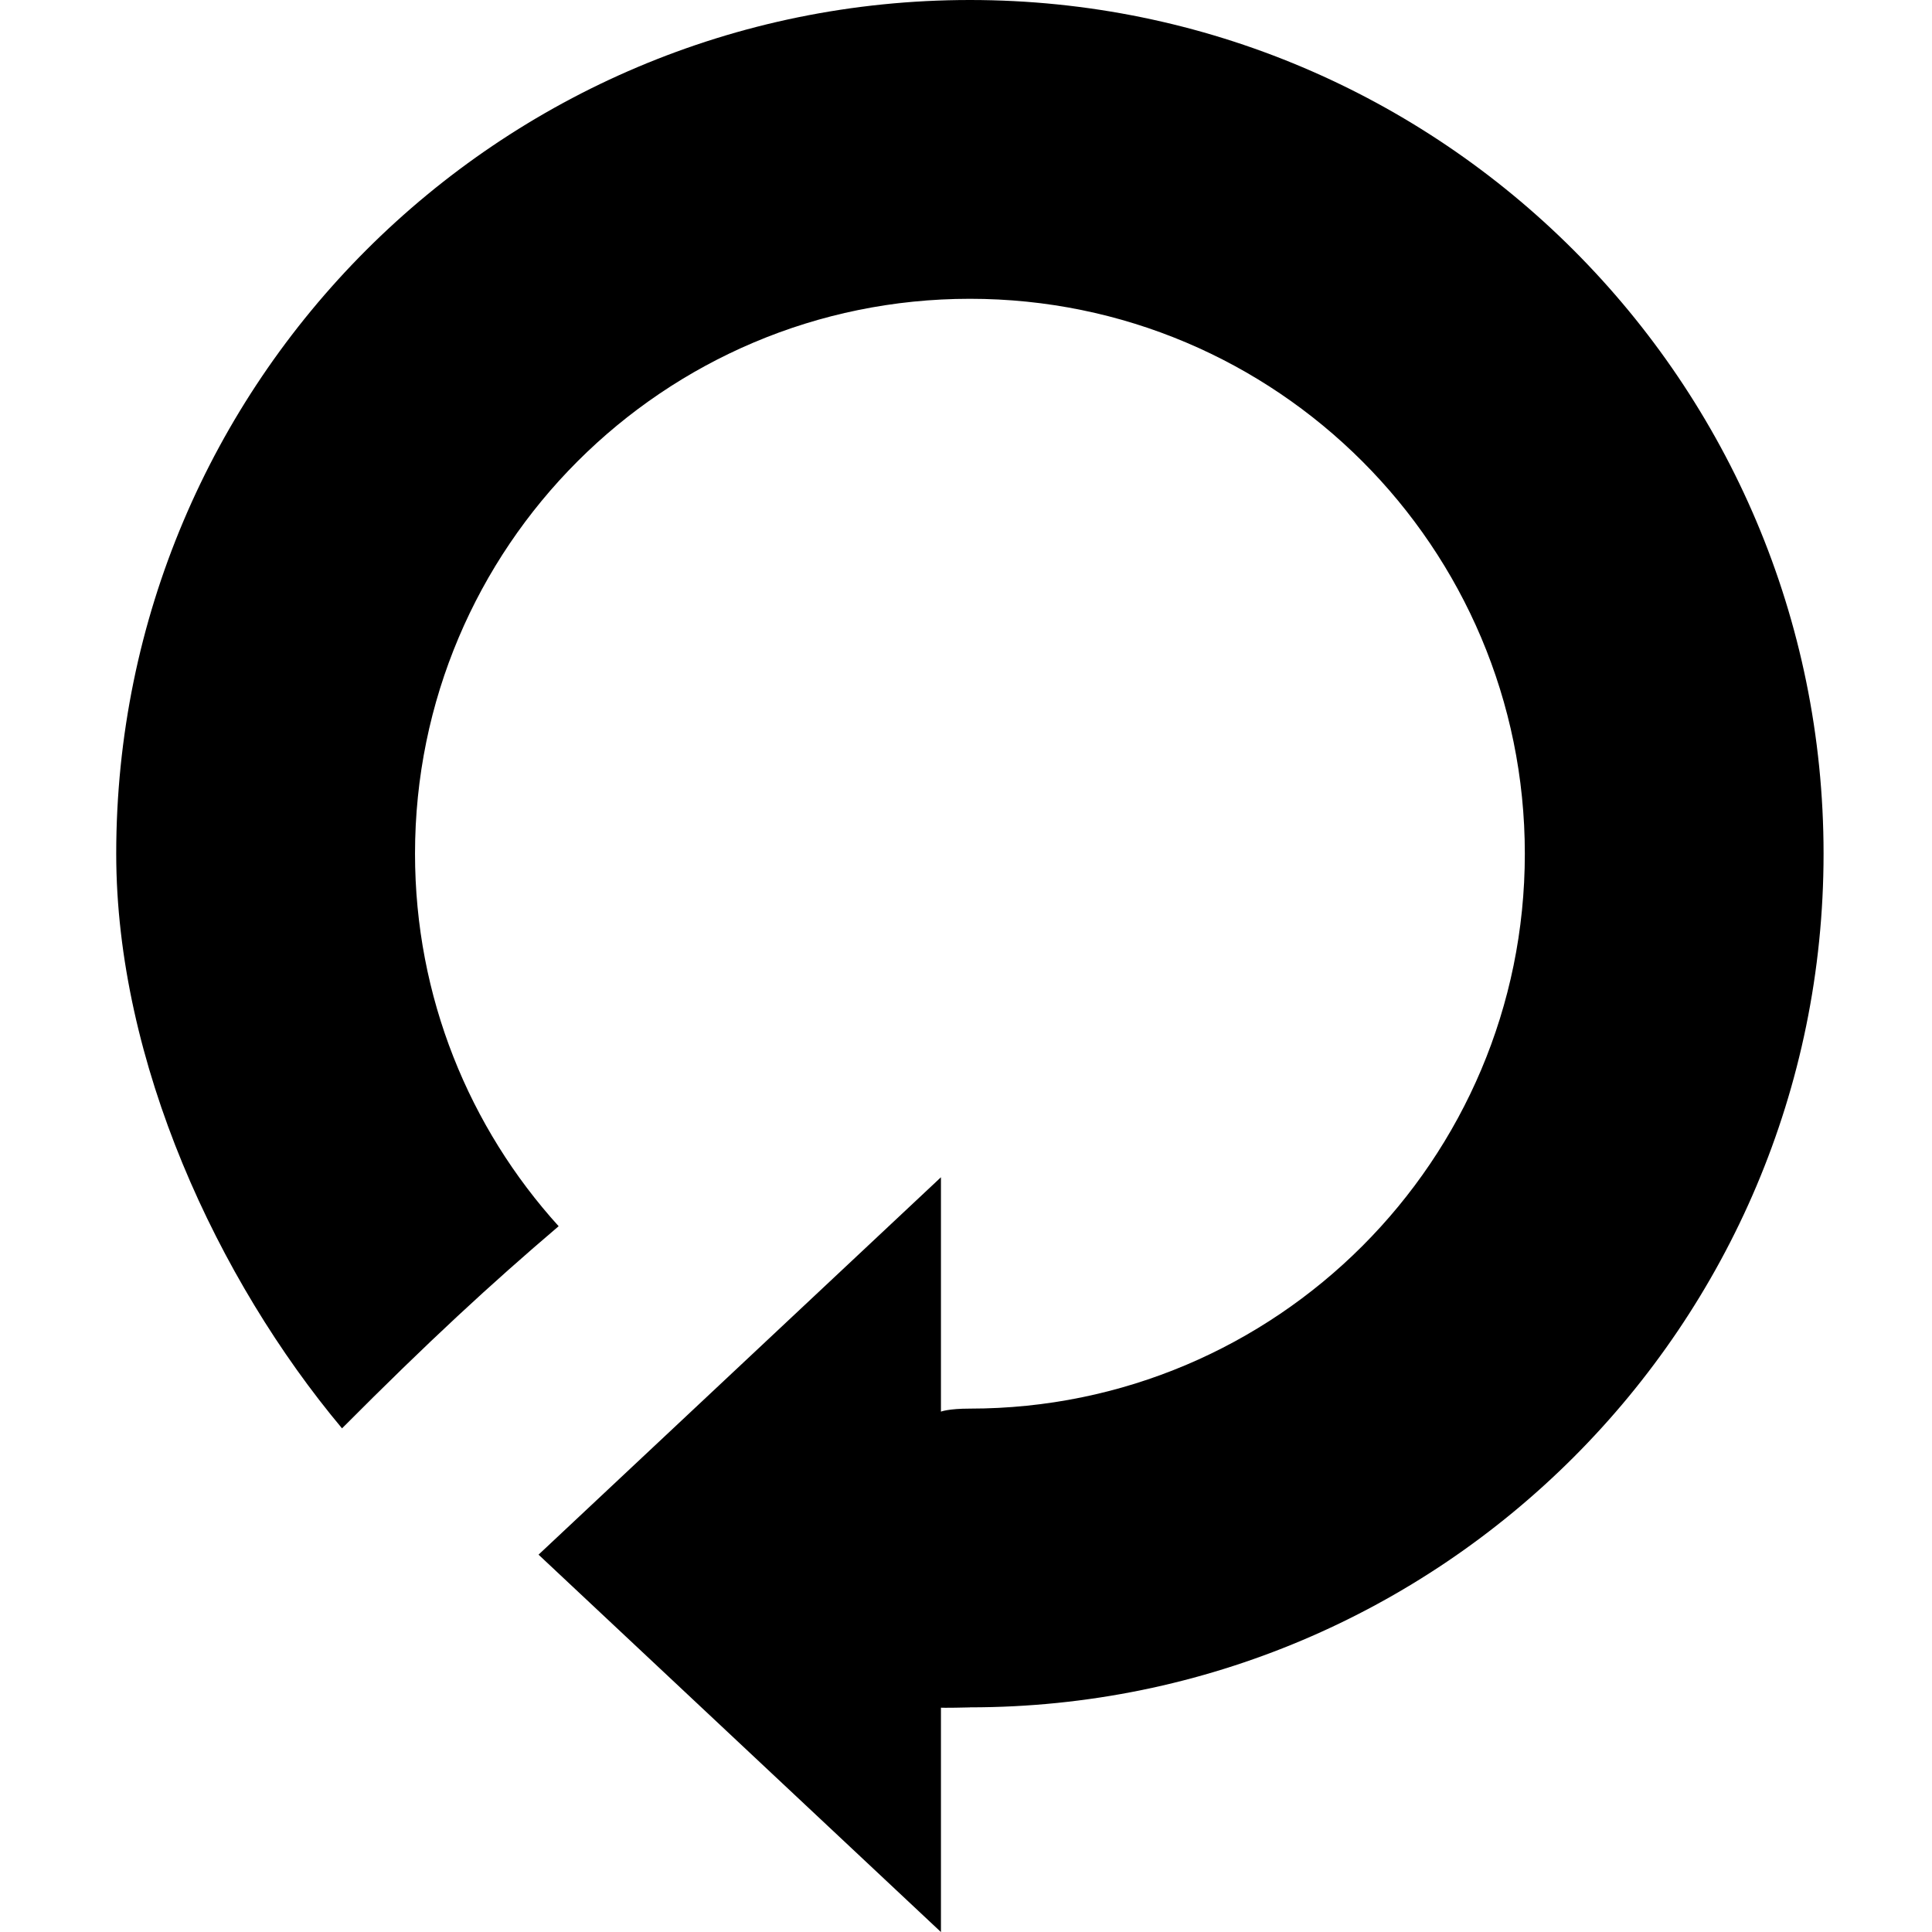
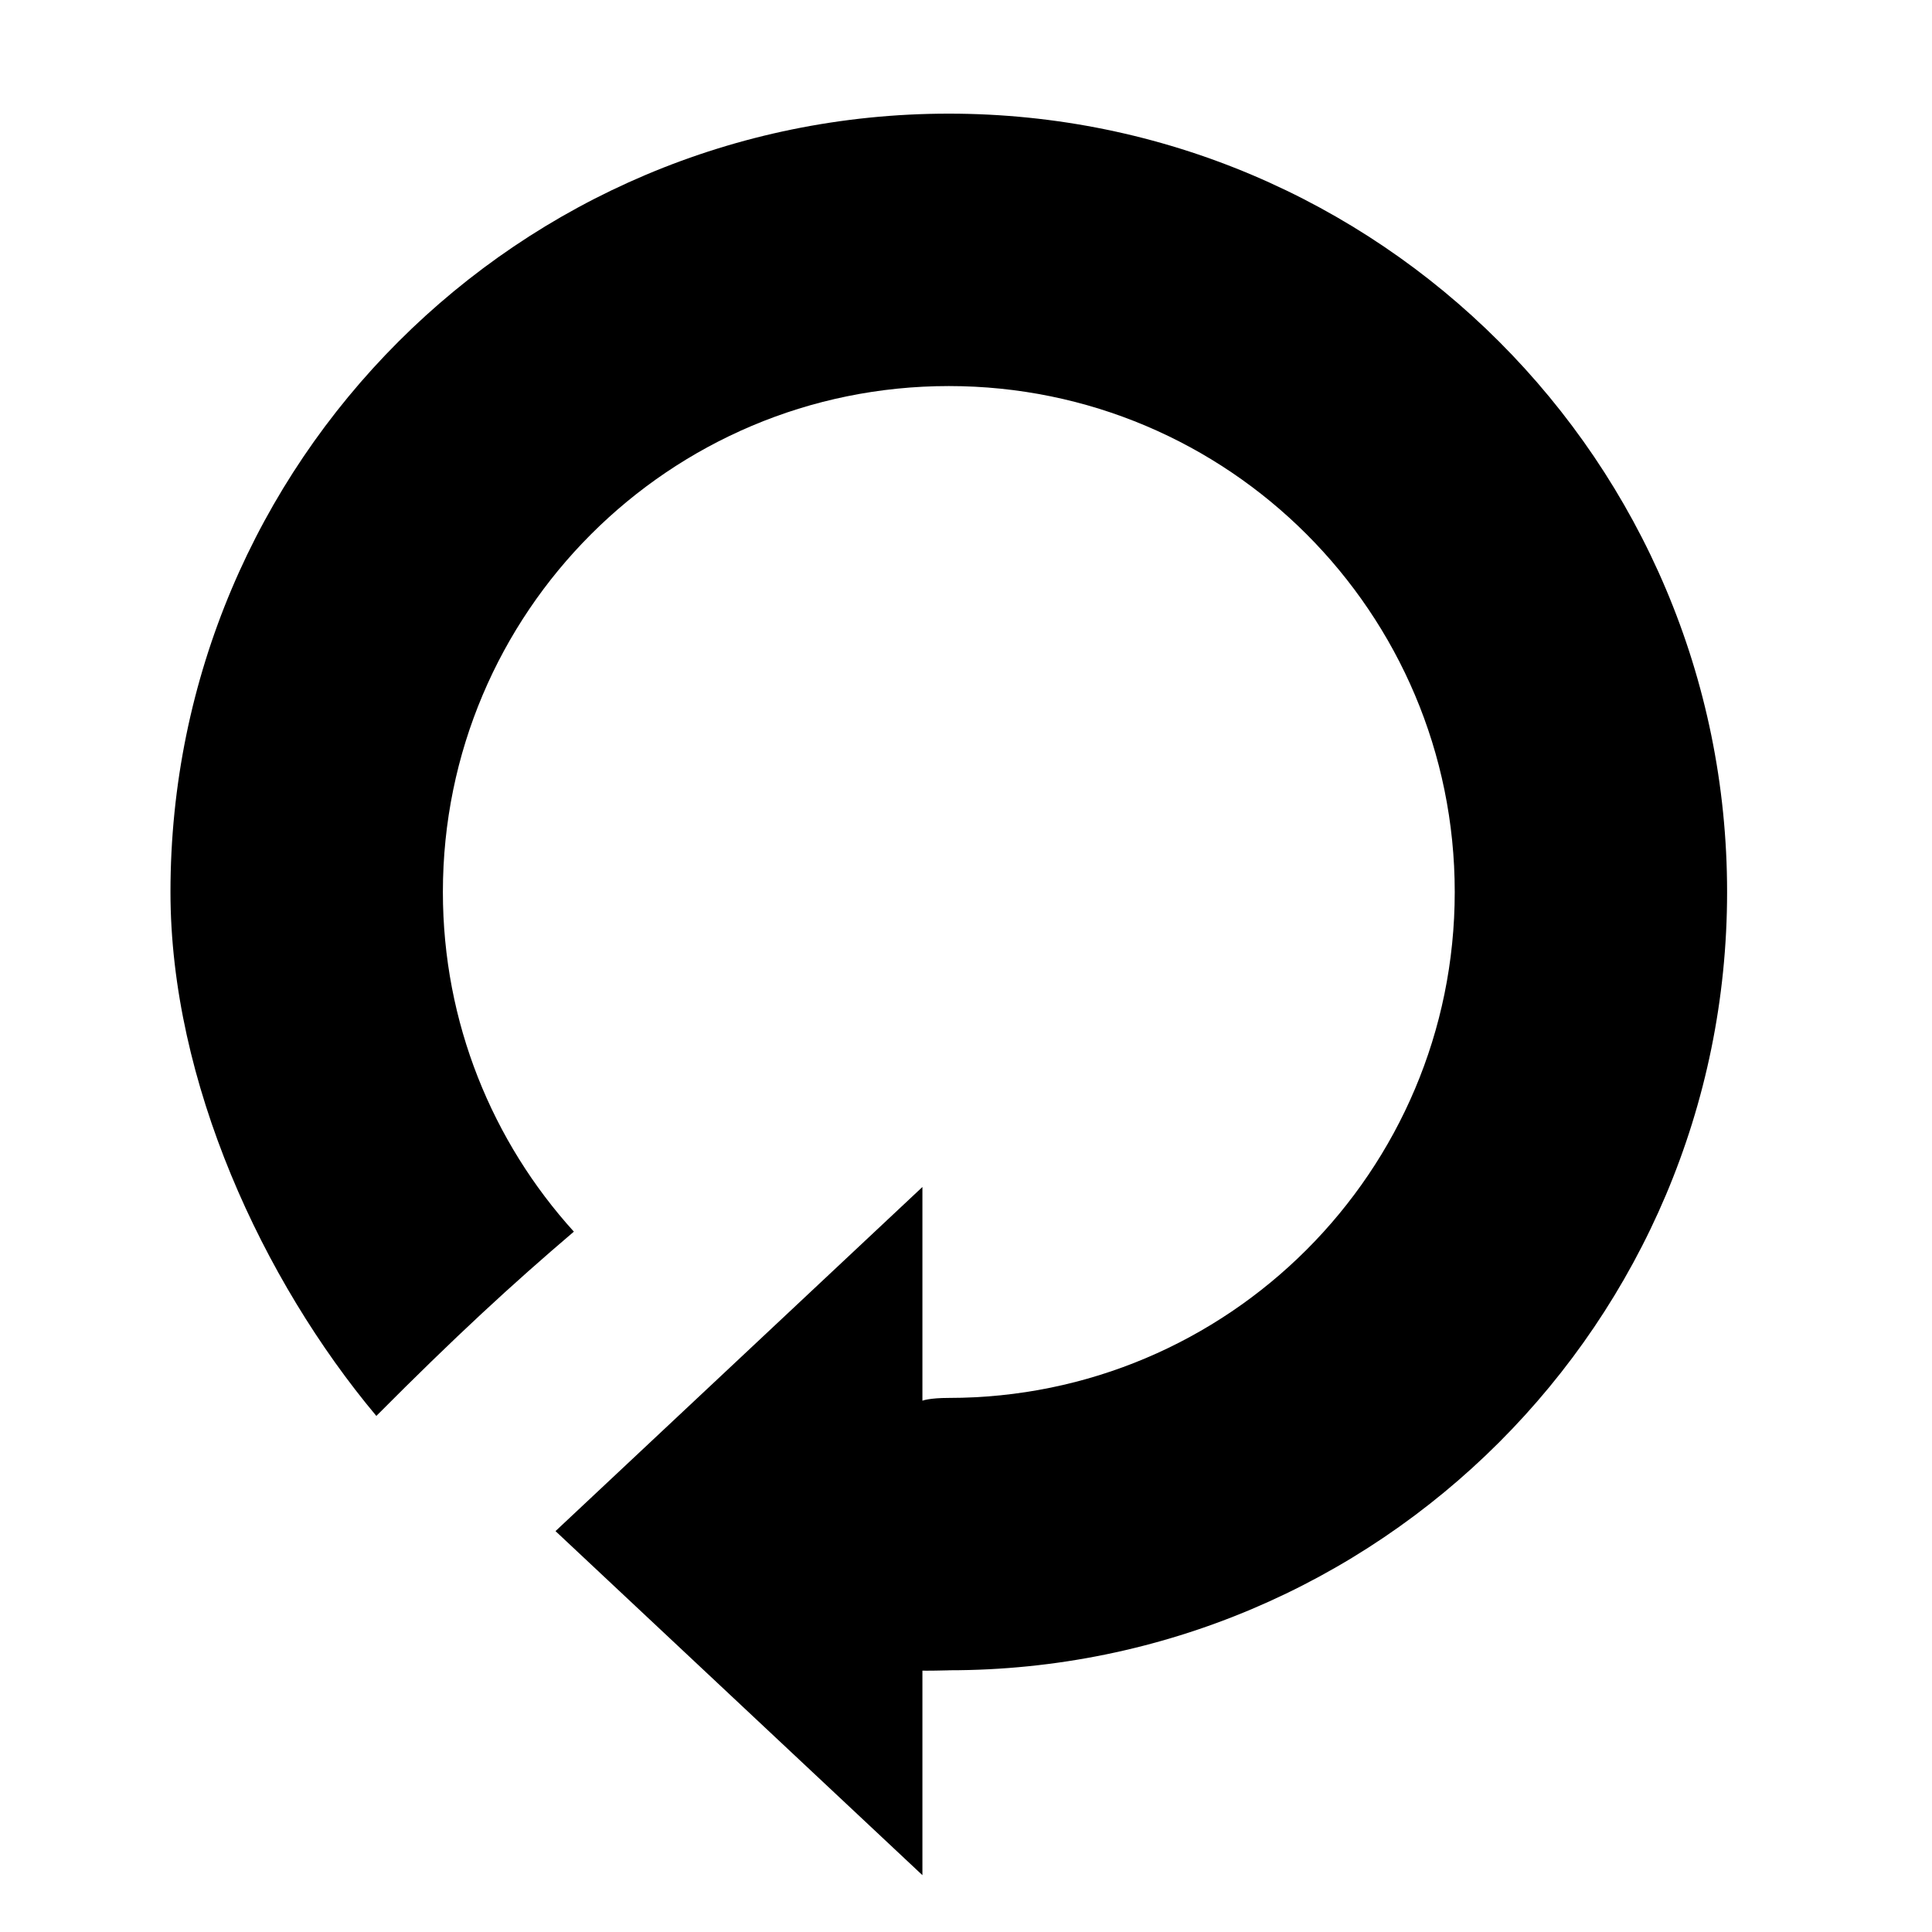
- <svg xmlns="http://www.w3.org/2000/svg" version="1.1" width="18" height="18" viewBox="0 0 28 32">
-   <path d="M14.065 28.279c7.809 0 14.139-6.331 14.139-14.139s-6.33-14.14-14.139-14.14-14.14 6.33-14.14 14.14c0 3.453 1.684 7.063 3.74 9.518 1.442-1.449 2.457-2.384 3.588-3.348-1.478-1.631-2.379-3.795-2.379-6.17 0-5.076 4.115-9.191 9.191-9.191s9.191 4.115 9.191 9.191-4.115 9.191-9.191 9.191v0c-0.359 0-0.48 0.050-0.48 0.050l0-3.882-6.665 6.251 6.665 6.251v-3.733c0 0-0.305 0.031 0.48 0.012z" />
+ <svg xmlns="http://www.w3.org/2000/svg" width="34px" height="34px" viewBox="0 0 34 34" version="1.1">
+   <defs />
+   <g id="Page-1" stroke="none" stroke-width="1" fill="none" fill-rule="evenodd">
+     <g id="rotate" fill-rule="nonzero" fill="#000000">
+       <path d="M16.698,29.394 C24.262,29.394 30.394,23.261 30.394,15.698 C30.394,8.134 24.262,2 16.698,2 C9.133,2 3,8.132 3,15.698 C3,19.043 4.631,22.54 6.623,24.918 C8.02,23.514 9.003,22.609 10.099,21.675 C8.667,20.095 7.794,17.998 7.794,15.698 C7.794,10.78 11.78,6.794 16.698,6.794 C21.615,6.794 25.601,10.78 25.601,15.698 C25.601,20.615 21.615,24.601 16.698,24.601 L16.698,24.601 C16.35,24.601 16.233,24.65 16.233,24.65 L16.233,20.889 L9.776,26.945 L16.233,33 L16.233,29.384 C16.233,29.384 15.937,29.414 16.698,29.395 L16.698,29.394 Z" id="Shape" />
+     </g>
+   </g>
</svg>
